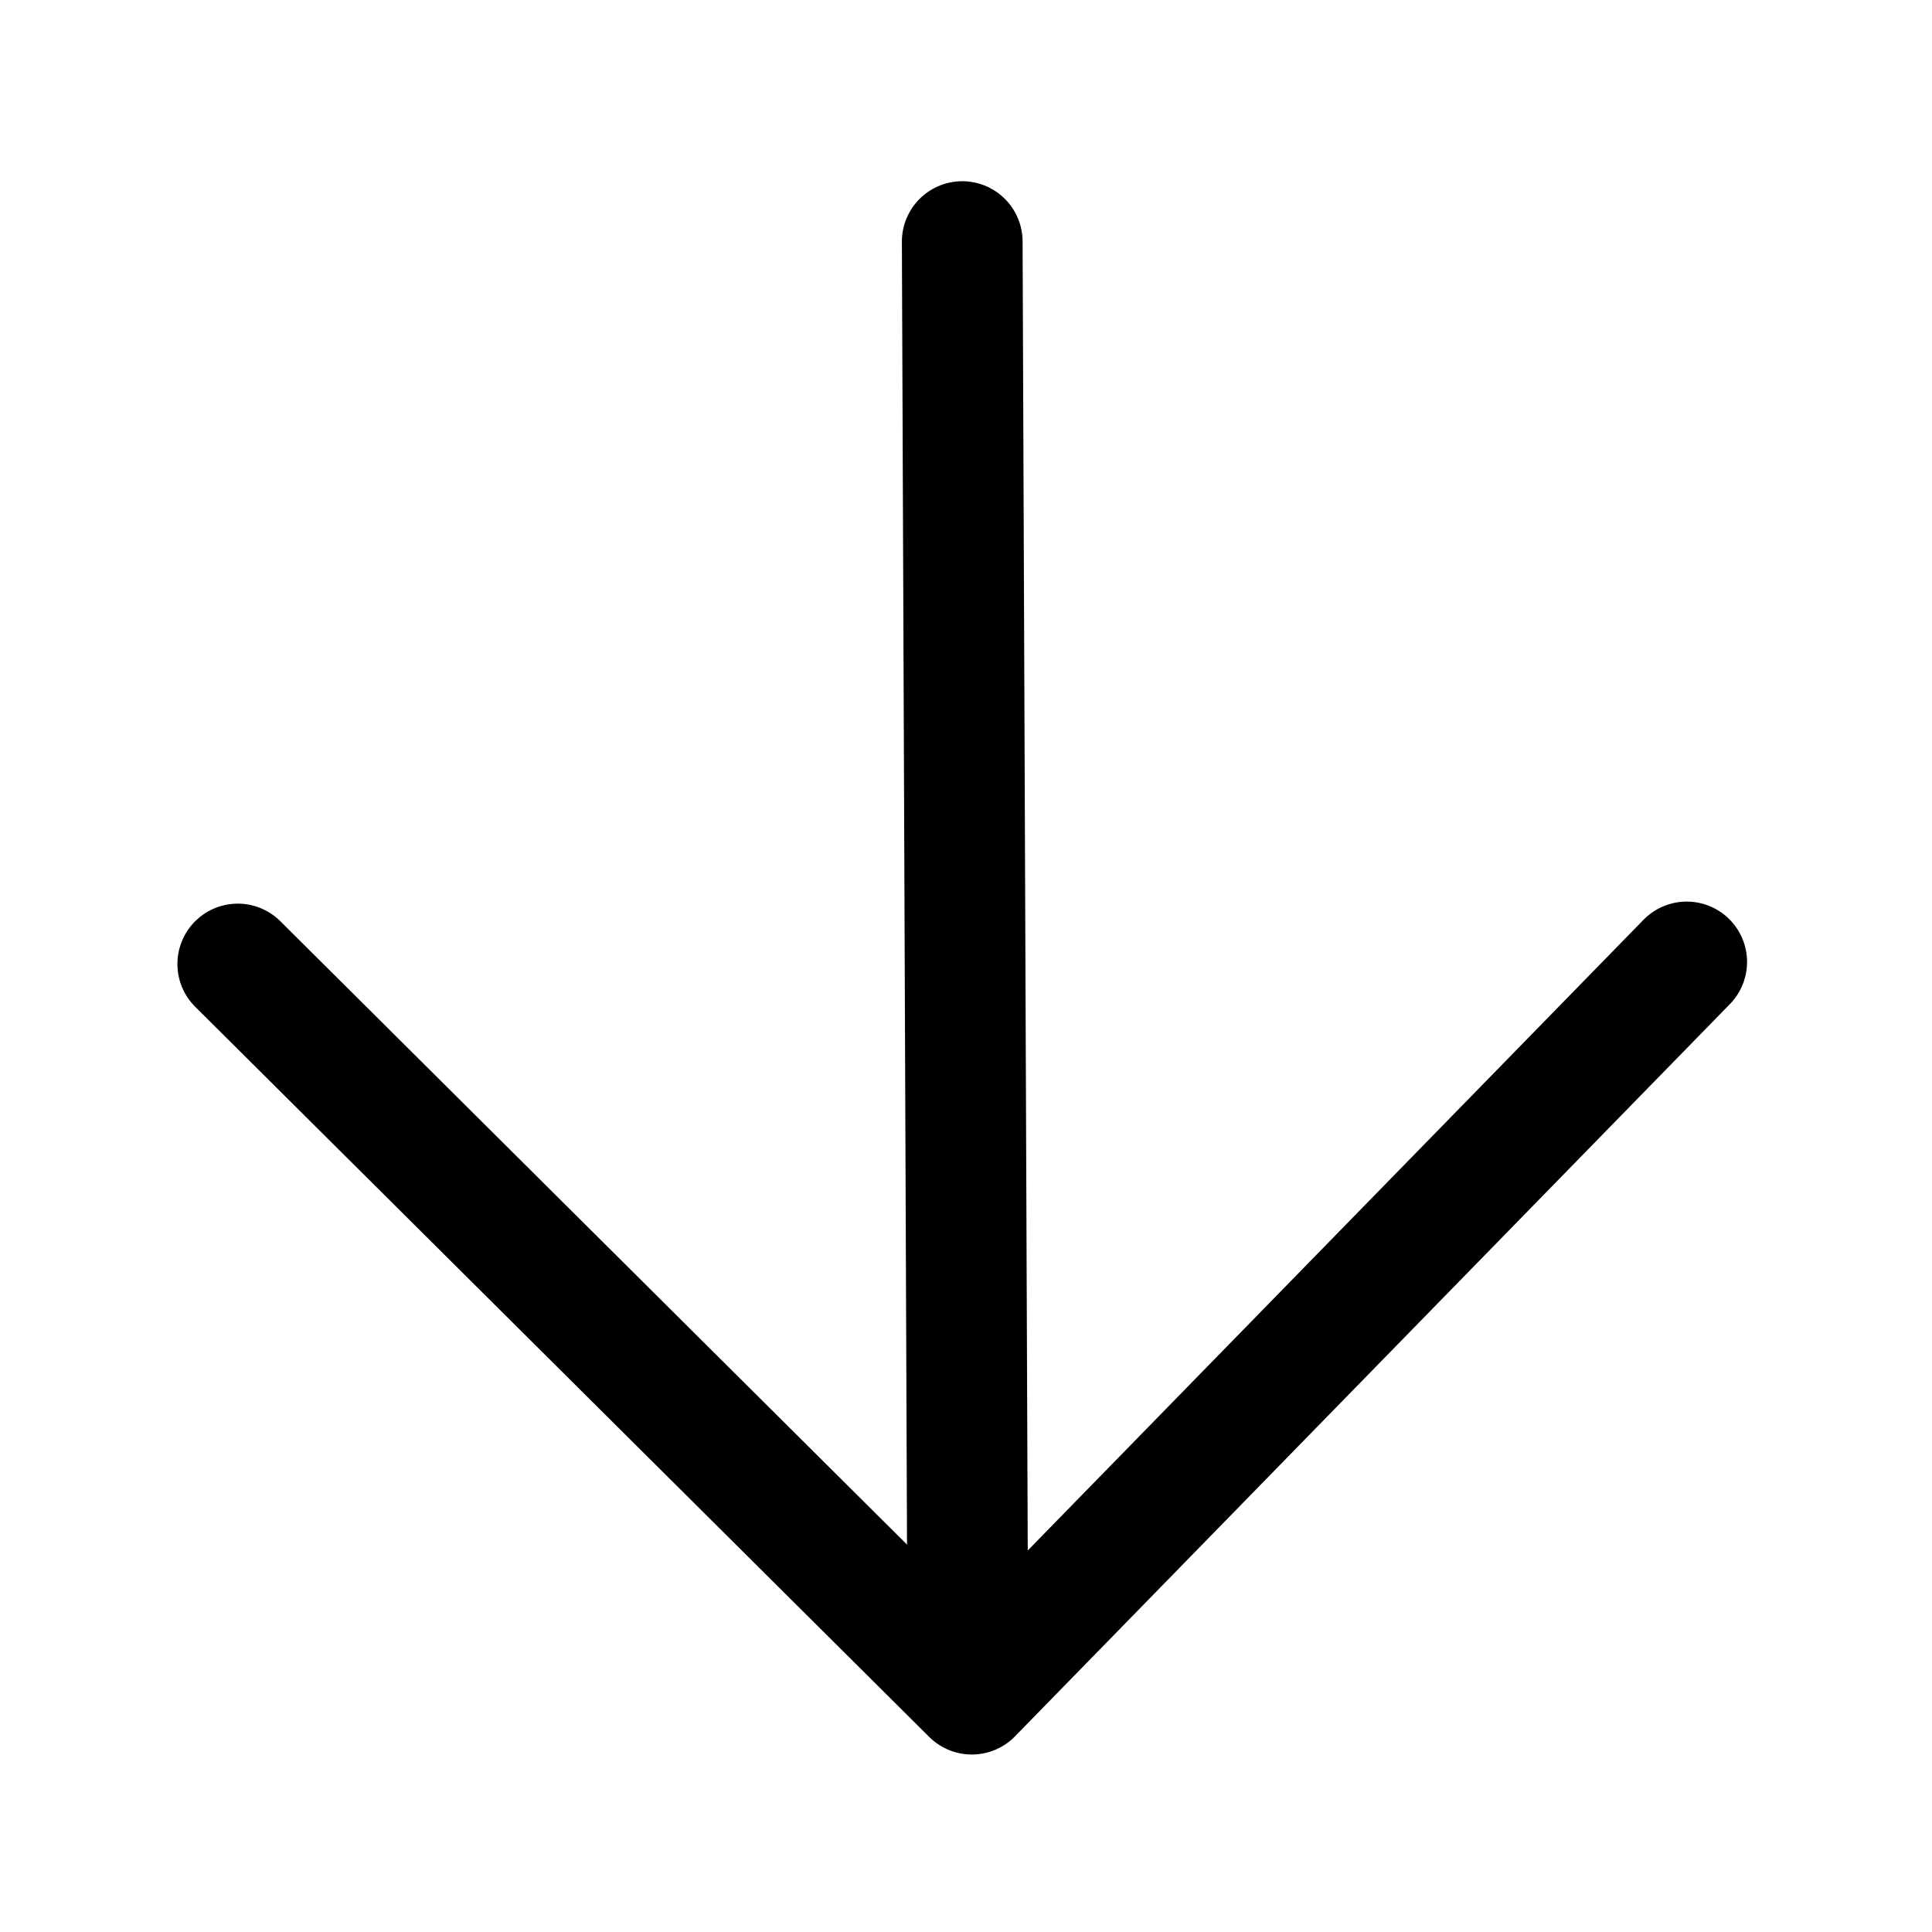
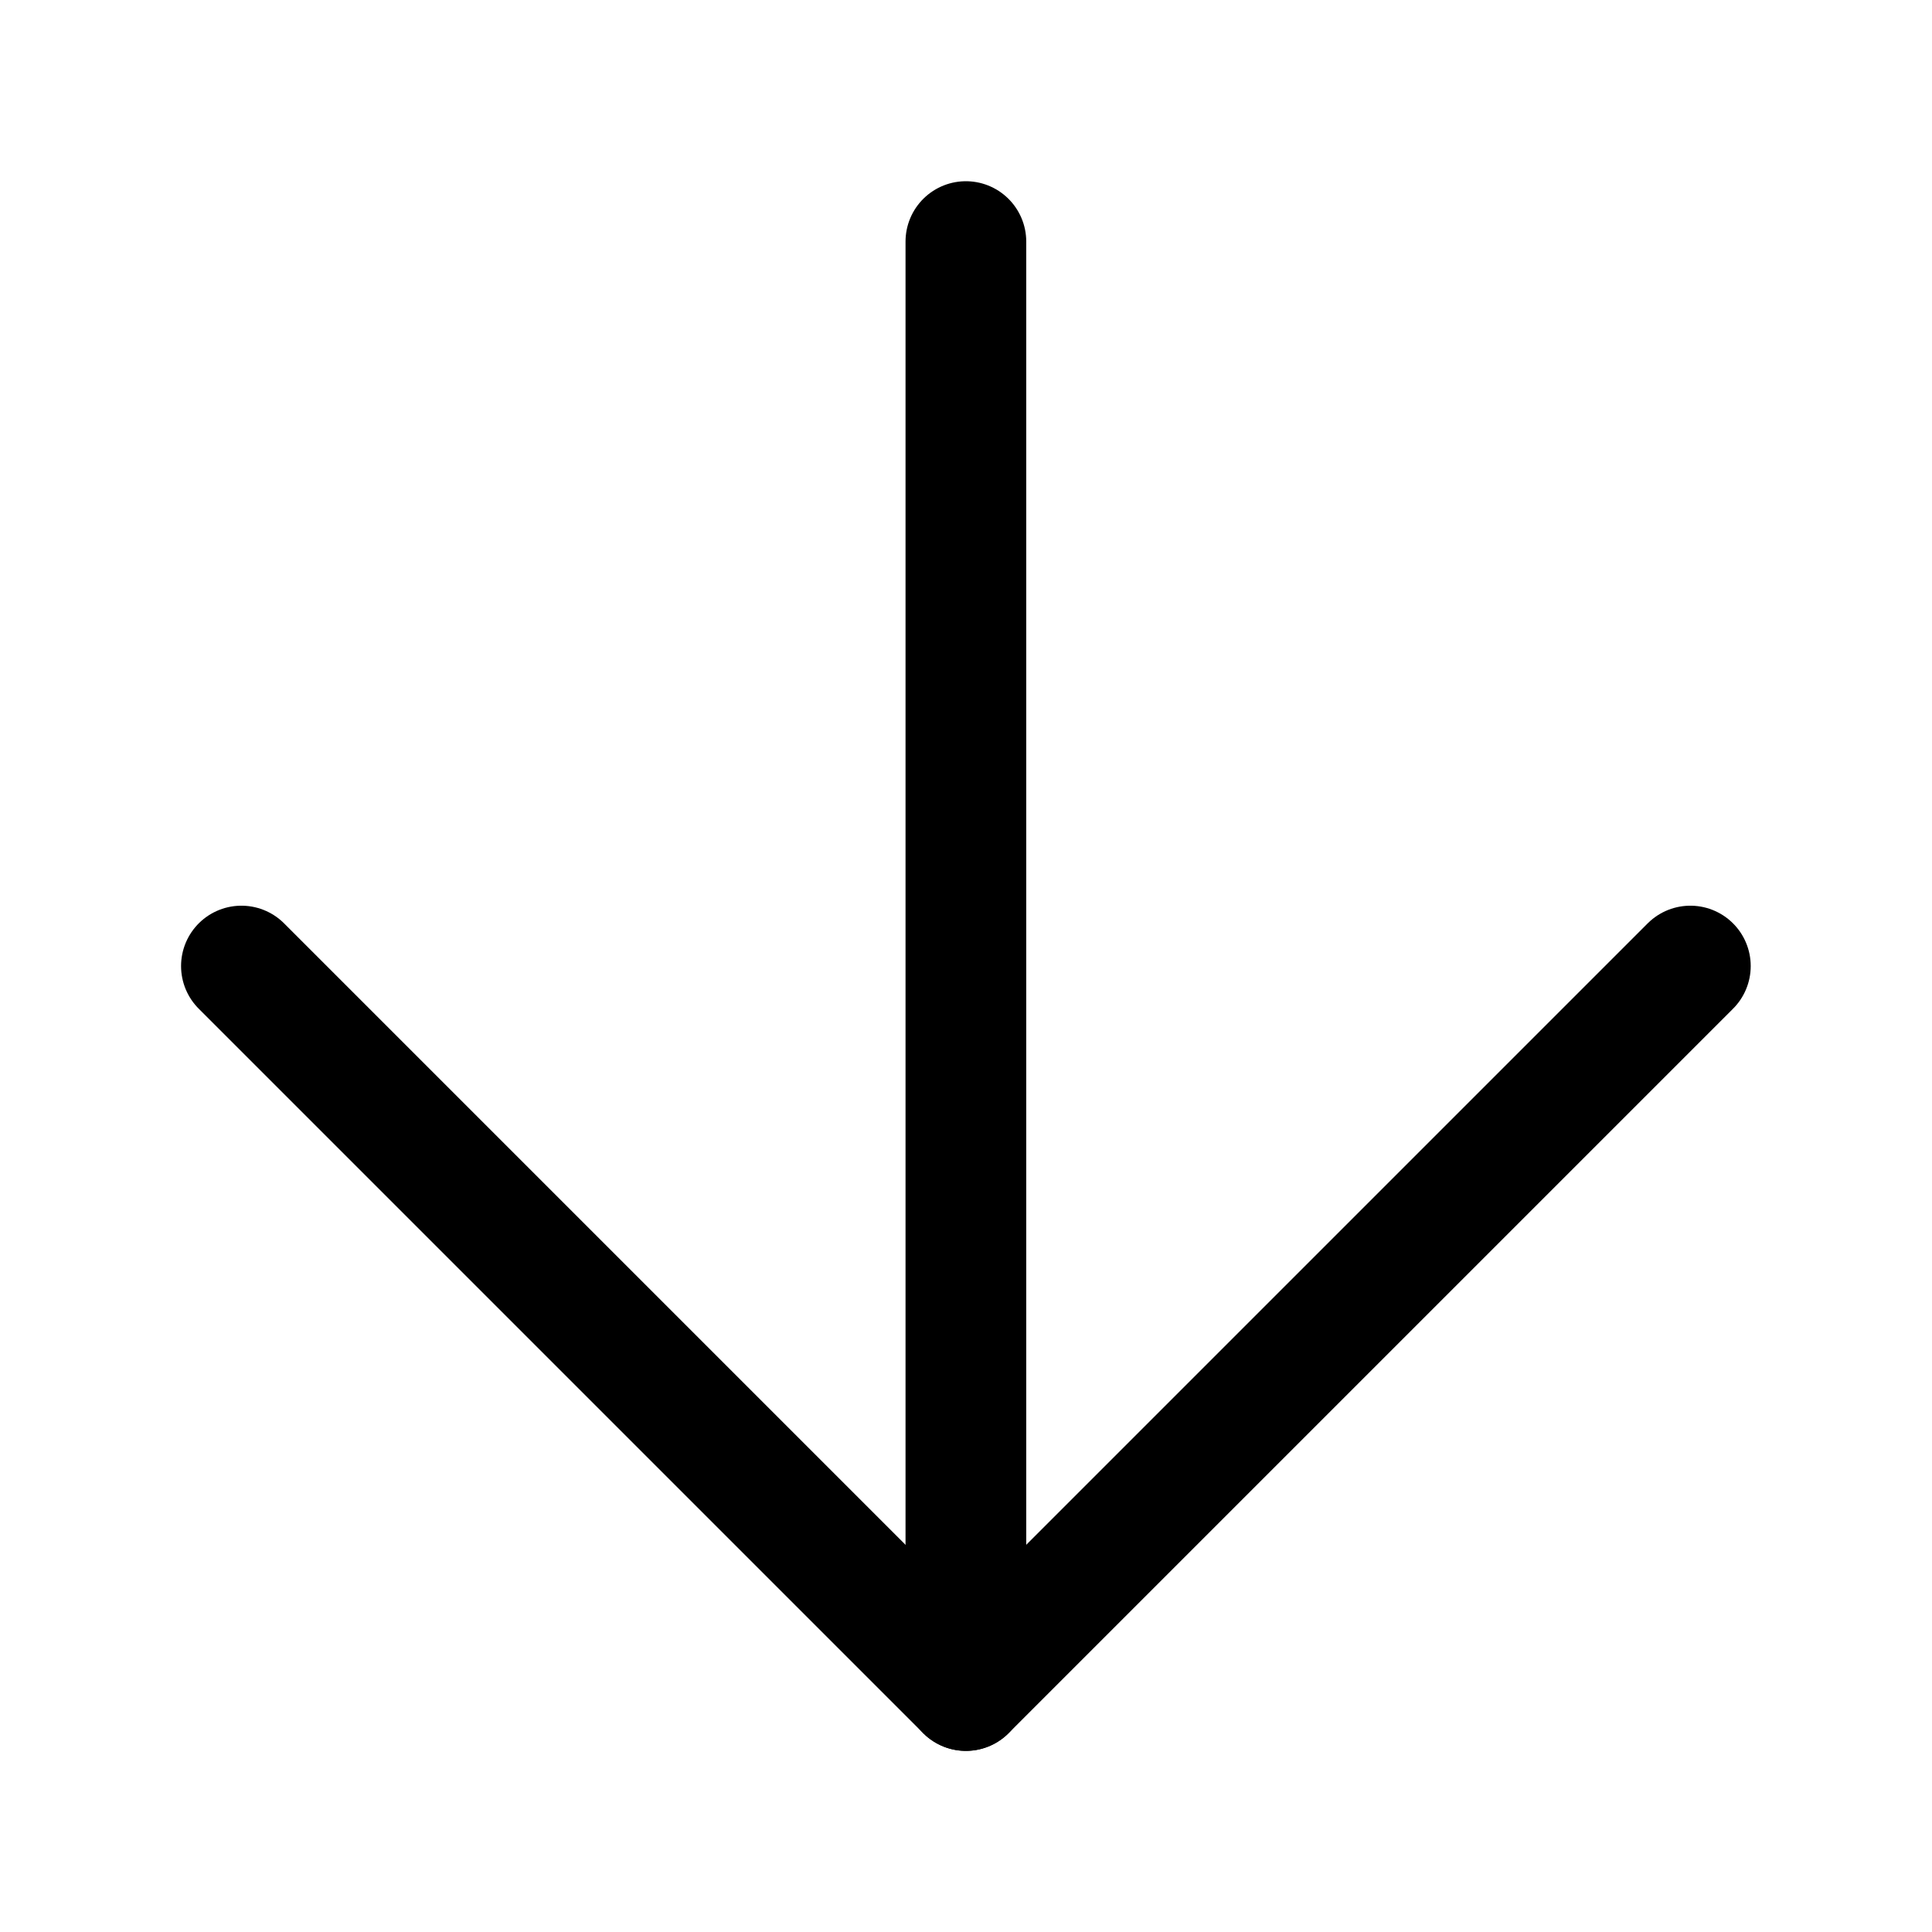
<svg xmlns="http://www.w3.org/2000/svg" id="svg8" version="1.1" viewBox="0 0 8.467 8.467" height="32" width="32">
  <defs id="defs2" />
  <g transform="translate(0,-288.5333)" id="layer1">
-     <path style="fill:none;stroke:#000000;stroke-width:0.529;stroke-linecap:round;stroke-linejoin:round;stroke-opacity:1;stroke-dasharray:none" d="m 4.217,289.592 0.025,6.342" id="path384" />
-     <path style="fill:none;stroke:#000000;stroke-width:0.529;stroke-linecap:round;stroke-linejoin:round;stroke-opacity:1;stroke-dasharray:none" d="m 1.042,292.758 3.217,3.2 3.133,-3.209" id="path386" />
+     <path style="fill:none;stroke:#000000;stroke-width:0.529;stroke-linecap:round;stroke-linejoin:round;stroke-dasharray:none;stroke-opacity:1" d="m 4.233,289.592 v 6.35" id="path384" />
+     <path style="fill:none;stroke:#000000;stroke-width:0.529;stroke-linecap:round;stroke-linejoin:round;stroke-dasharray:none;stroke-opacity:1" d="m 1.058,292.767 3.175,3.175 3.175,-3.175" id="path386" />
  </g>
</svg>
